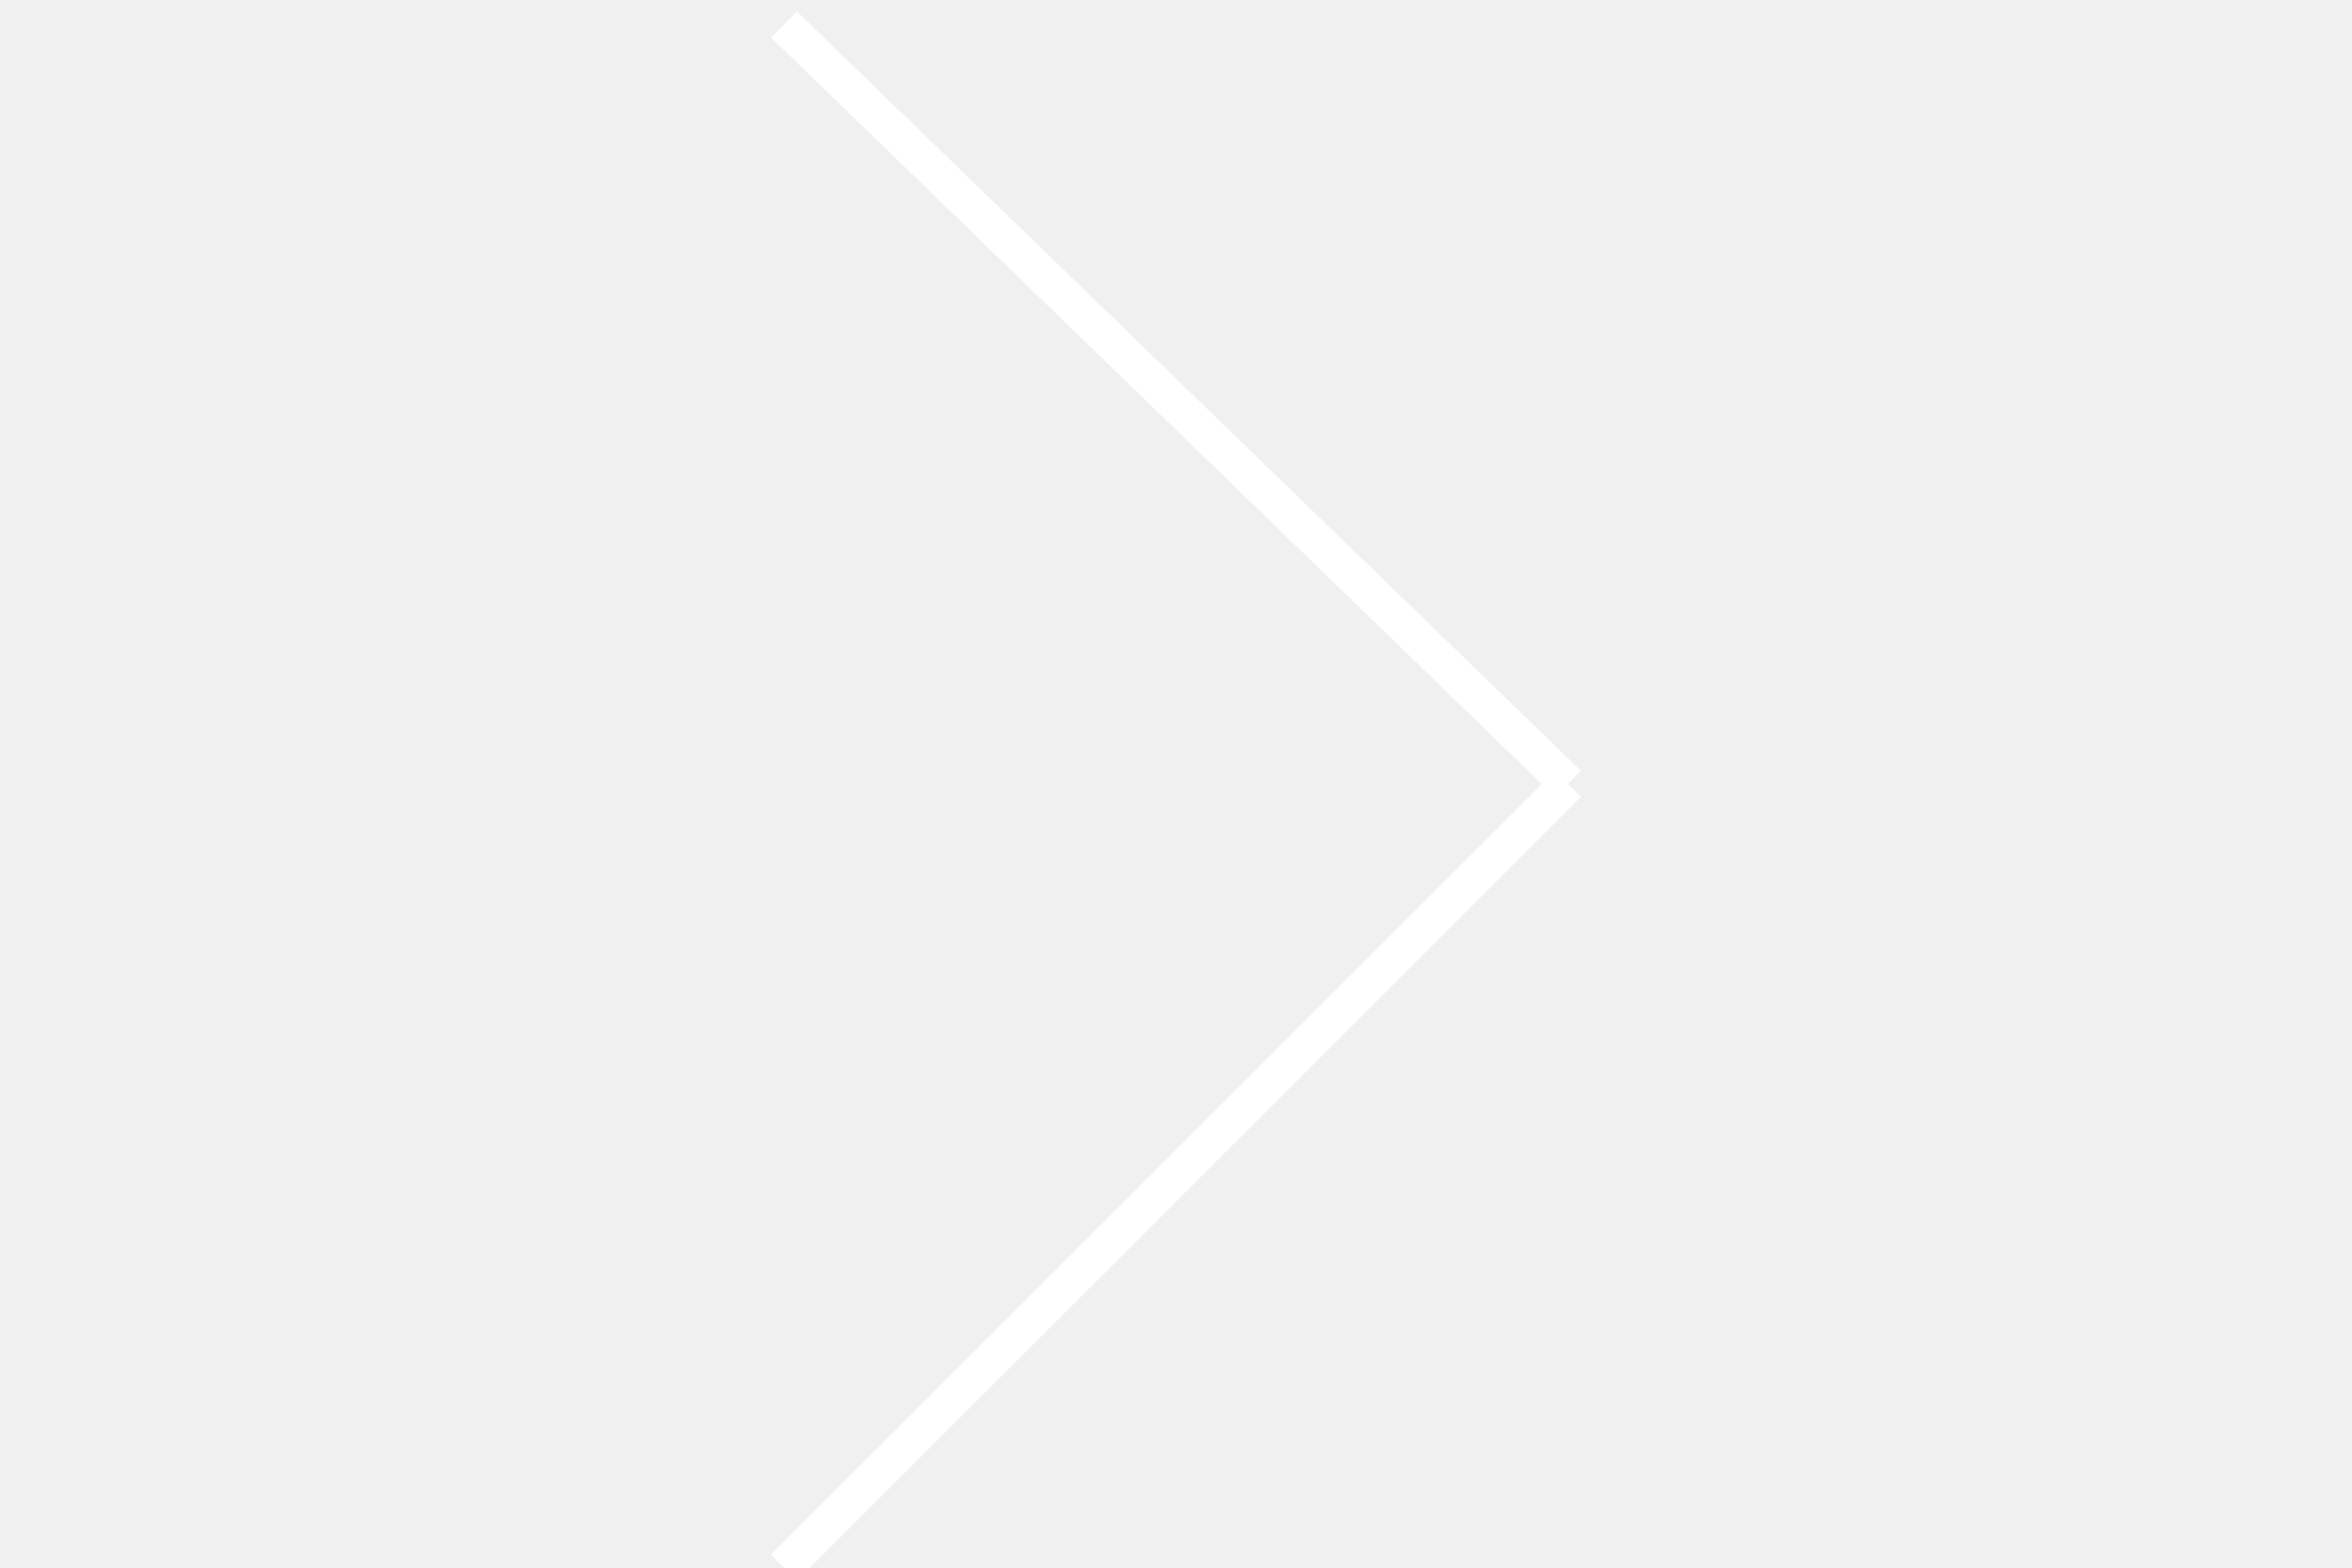
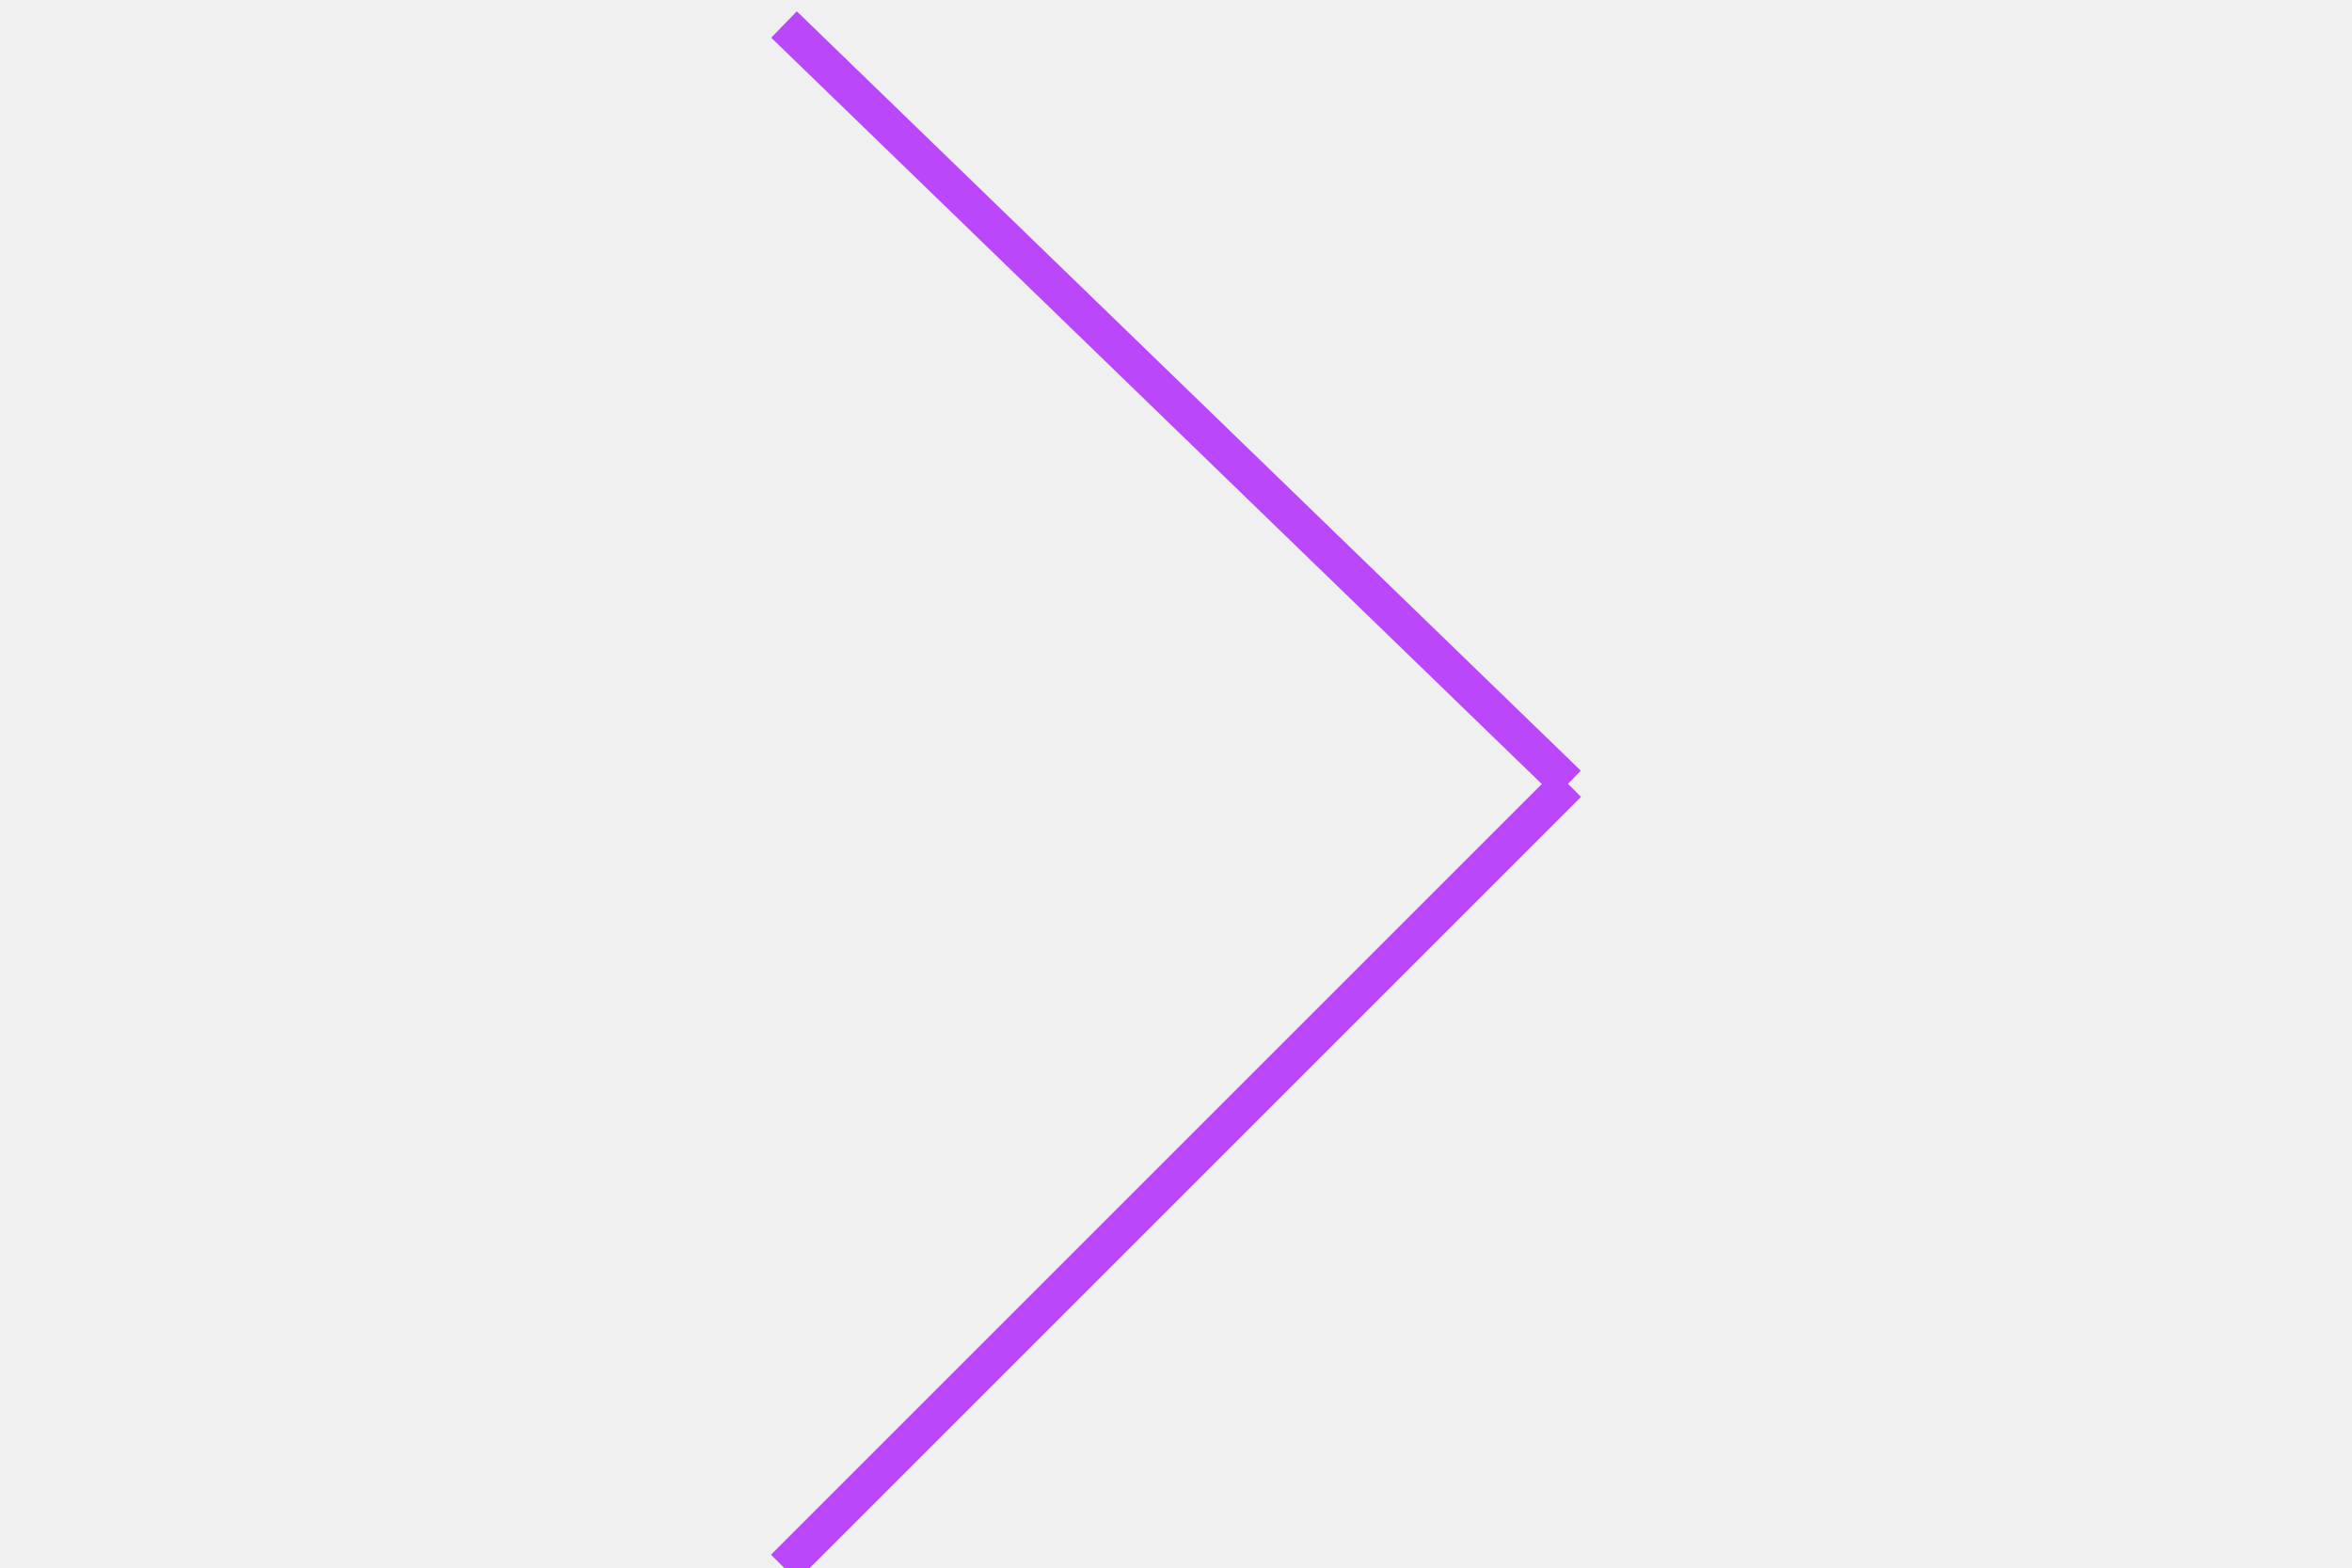
<svg xmlns="http://www.w3.org/2000/svg" width="96px" height="64px" viewBox="0 0 96 64" zoomAndPan="disable">
-   <line x1="32" y1="1" x2="64" y2="32" style="stroke:#fff;stroke-width:1.5" />
-   <line x1="32" y1="64" x2="64" y2="32" style="stroke:#fff;stroke-width:1.5" />
+   <line x1="32" y1="1" x2="64" y2="32" style="stroke:#bb47fb;stroke-width:1.5" />
+   <line x1="32" y1="64" x2="64" y2="32" style="stroke:#bb47fb;stroke-width:1.5" />
</svg>
